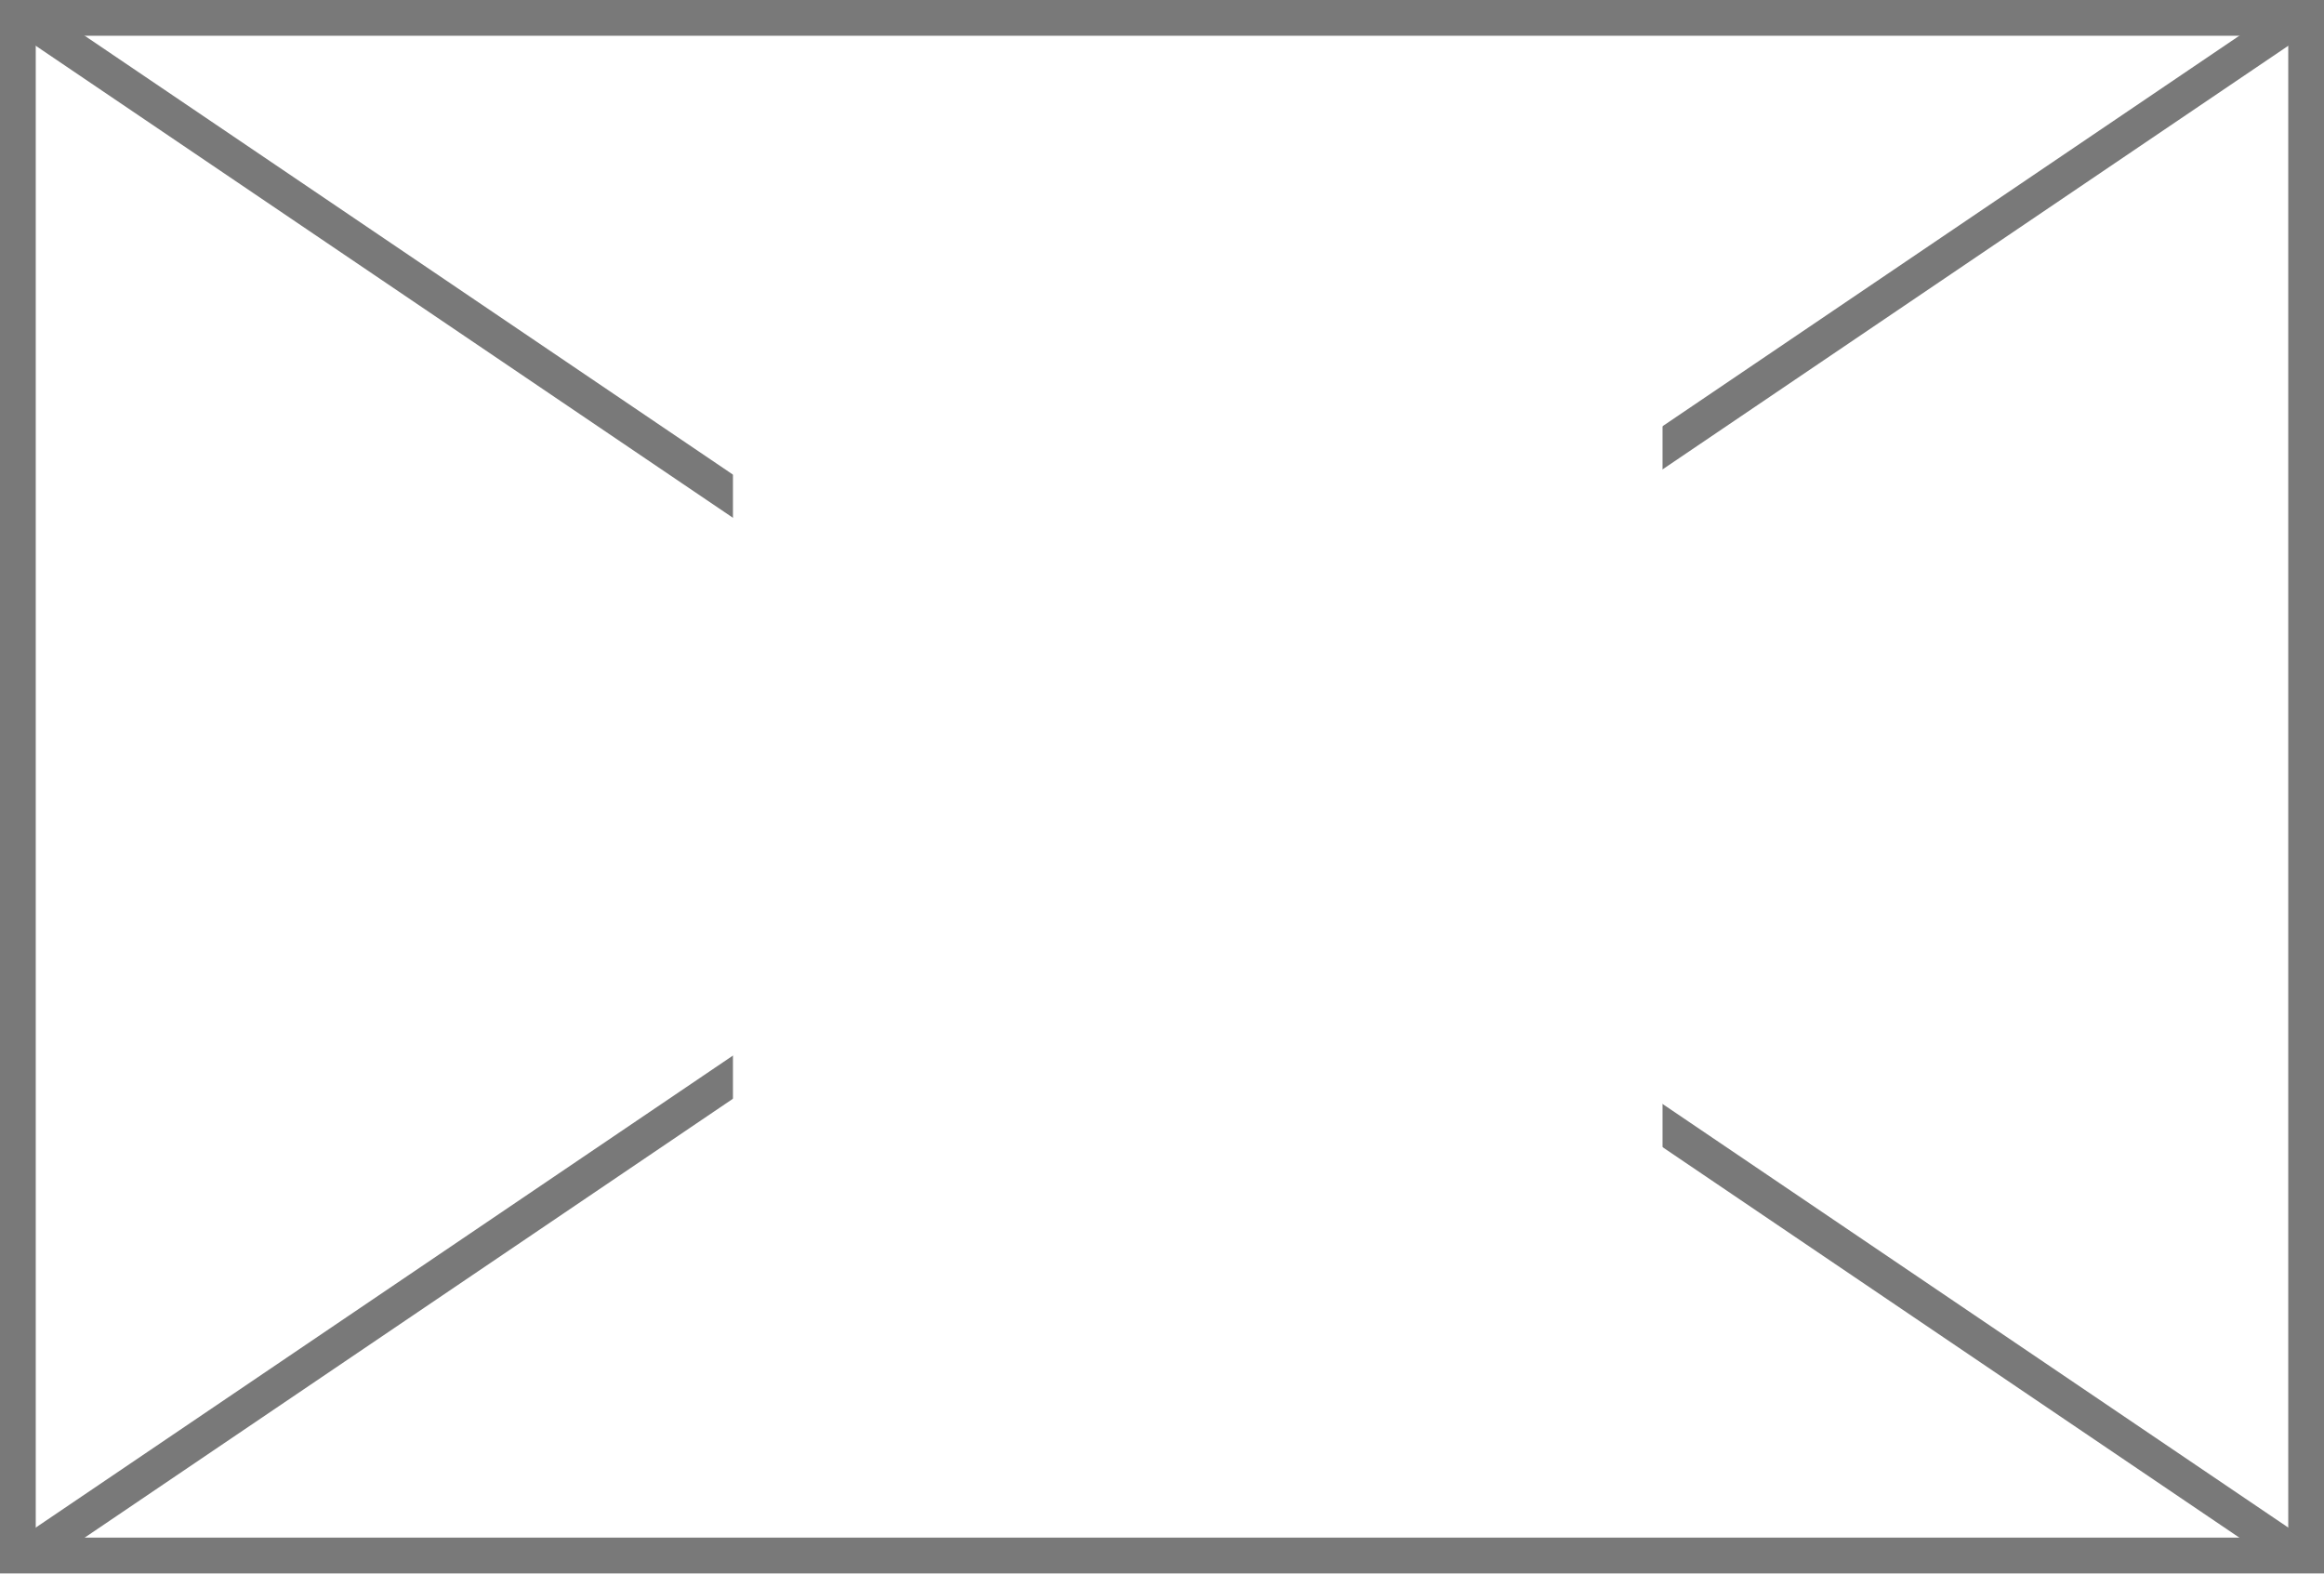
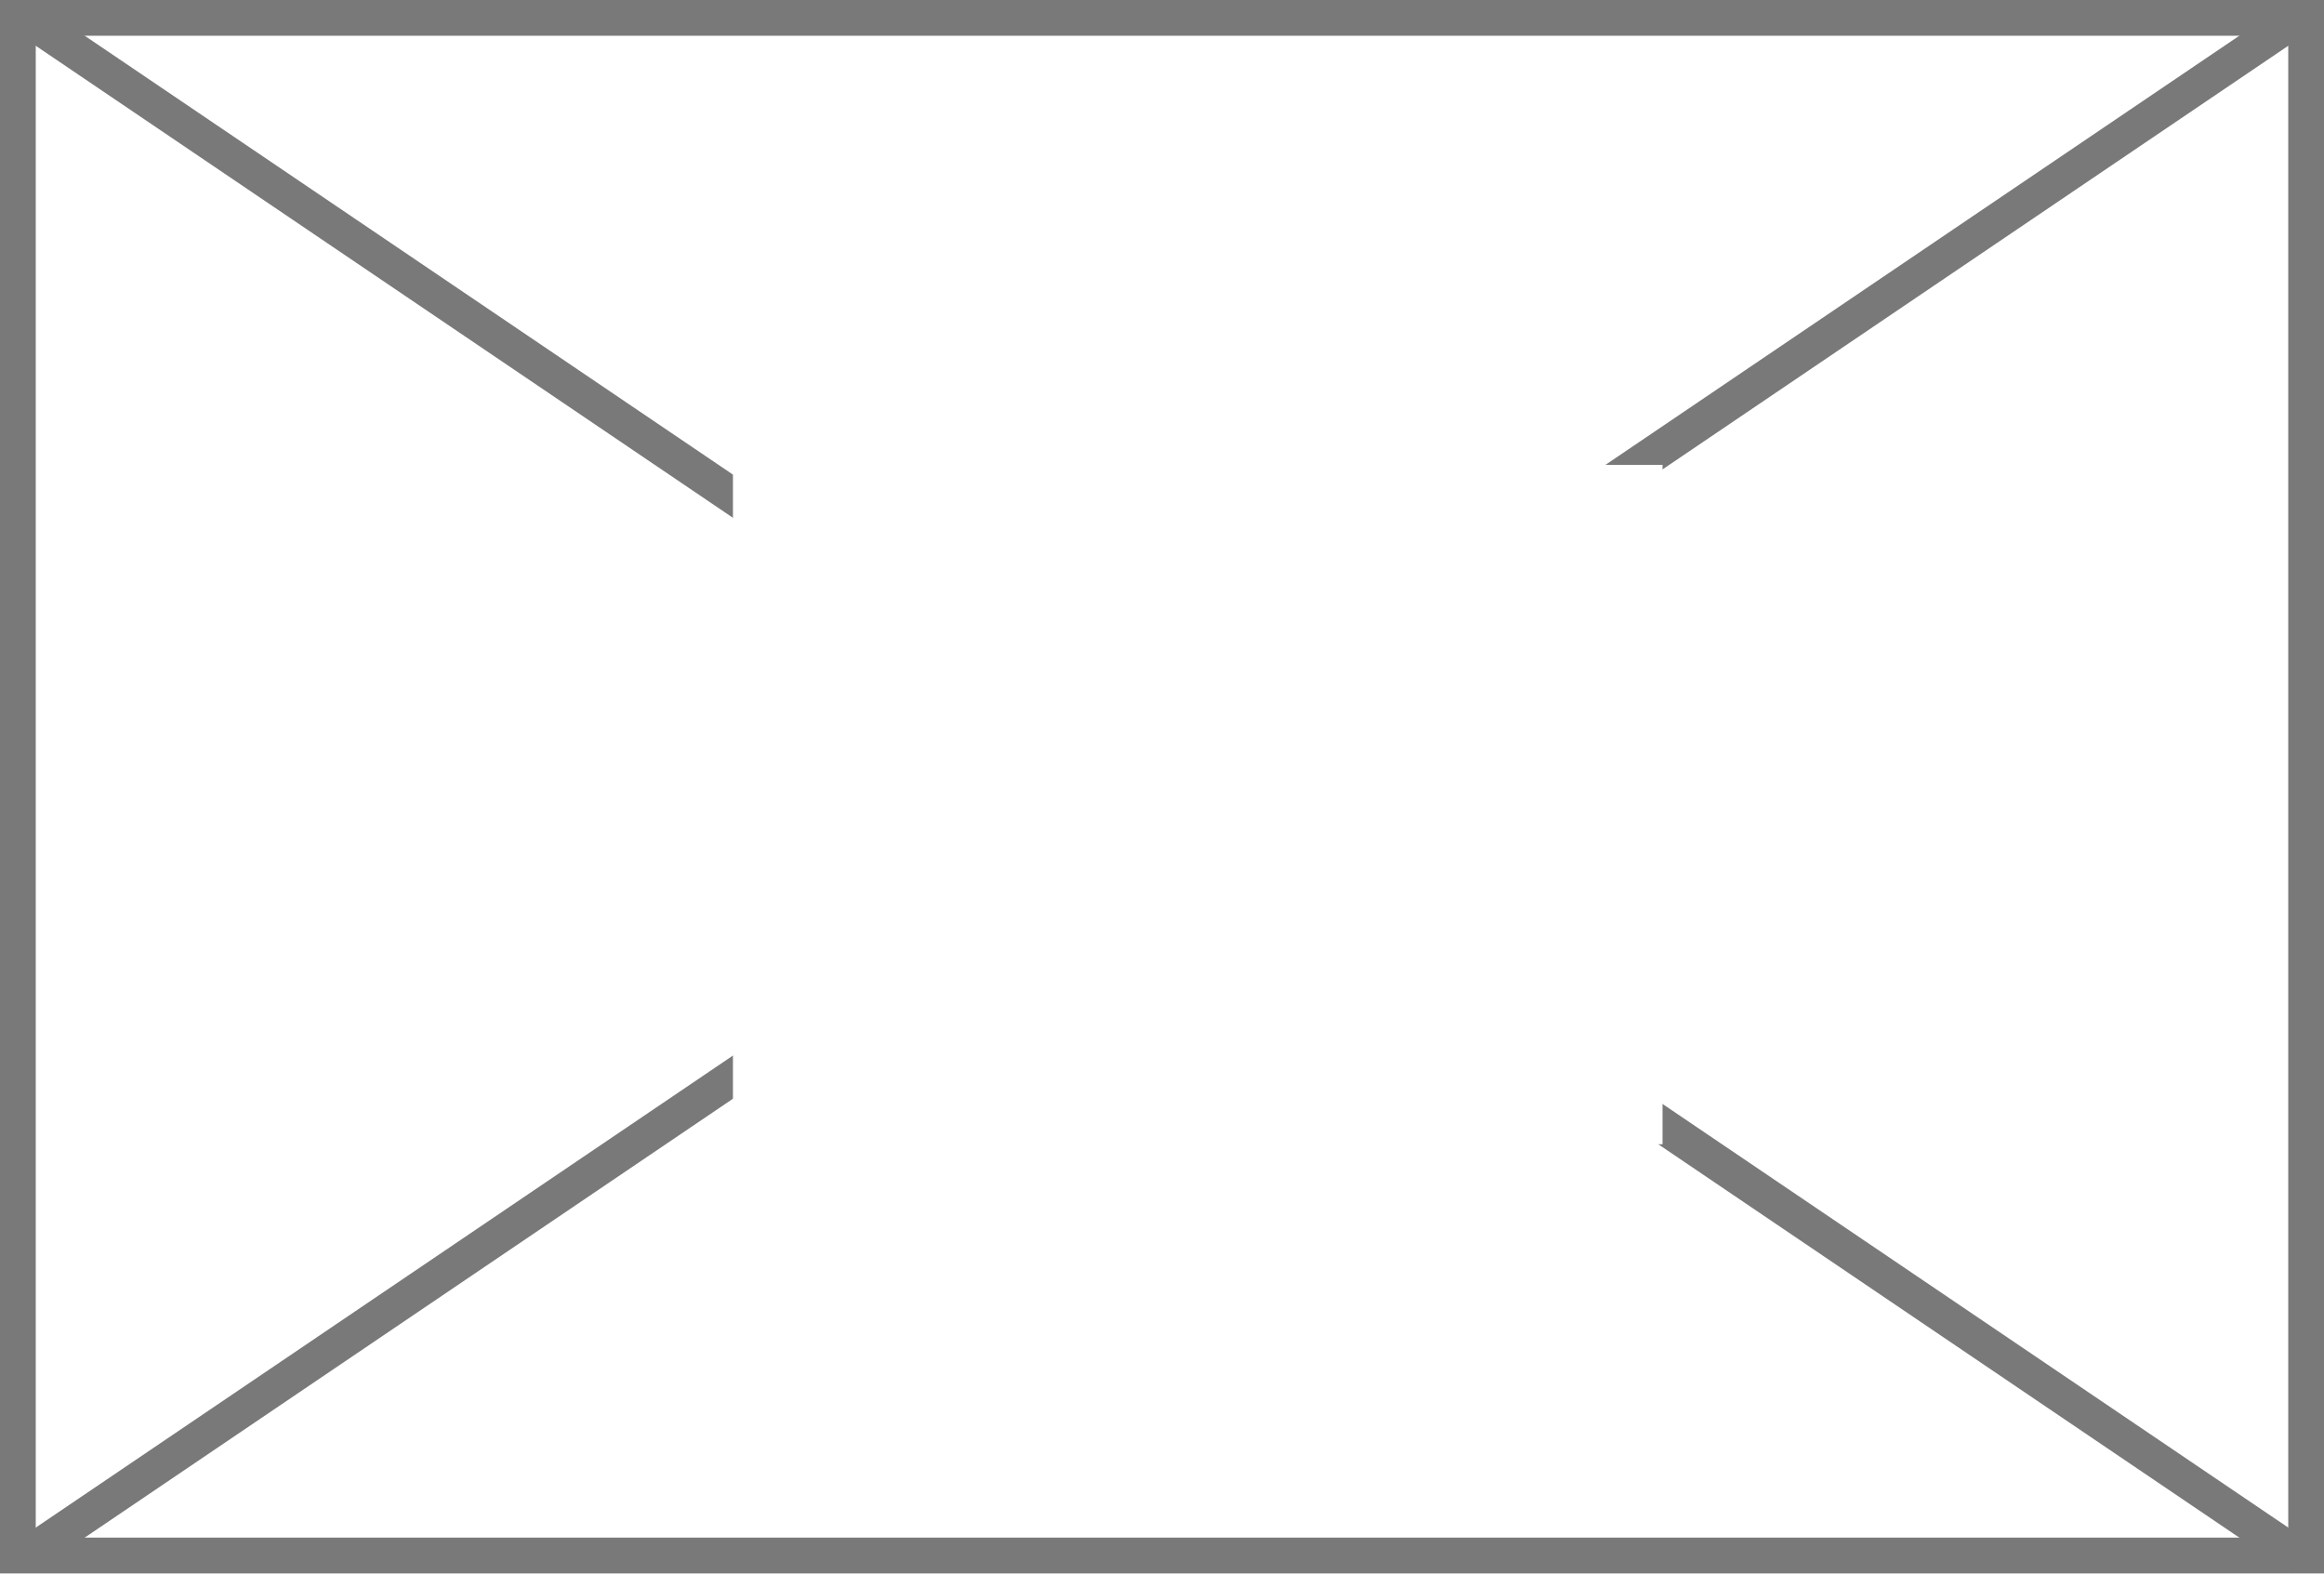
<svg xmlns="http://www.w3.org/2000/svg" version="1.1" width="65px" height="44px">
  <defs>
-     <mask fill="white" id="clip304">
-       <path d="M 224.5 216  L 250.5 216  L 250.5 250  L 224.5 250  Z M 204 210  L 269 210  L 269 254  L 204 254  Z " fill-rule="evenodd" />
+     <mask fill="white" id="clip471">
+       <path d="M 130.5 223  L 156.5 223  L 156.5 242  L 130.5 242  Z M 110 210  L 175 210  L 175 254  L 110 254  Z " fill-rule="evenodd" />
    </mask>
  </defs>
-   <g transform="matrix(1 0 0 1 -204 -210 )">
-     <path d="M 204.5 210.5  L 268.5 210.5  L 268.5 253.5  L 204.5 253.5  L 204.5 210.5  Z " fill-rule="nonzero" fill="#ffffff" stroke="none" fill-opacity="0.992" />
-     <path d="M 204.5 210.5  L 268.5 210.5  L 268.5 253.5  L 204.5 253.5  L 204.5 210.5  Z " stroke-width="1" stroke="#797979" fill="none" />
-     <path d="M 204.612 210.414  L 268.388 253.586  M 268.388 210.414  L 204.612 253.586  " stroke-width="1" stroke="#797979" fill="none" mask="url(#clip304)" />
+   <g transform="matrix(1 0 0 1 -110 -210 )">
+     <path d="M 110.5 210.5  L 174.5 210.5  L 174.5 253.5  L 110.5 253.5  L 110.5 210.5  Z " fill-rule="nonzero" fill="#ffffff" stroke="none" fill-opacity="0.992" />
+     <path d="M 110.5 210.5  L 174.5 210.5  L 174.5 253.5  L 110.5 253.5  L 110.5 210.5  Z " stroke-width="1" stroke="#797979" fill="none" />
+     <path d="M 110.612 210.414  L 174.388 253.586  M 174.388 210.414  L 110.612 253.586  " stroke-width="1" stroke="#797979" fill="none" mask="url(#clip471)" />
  </g>
</svg>
